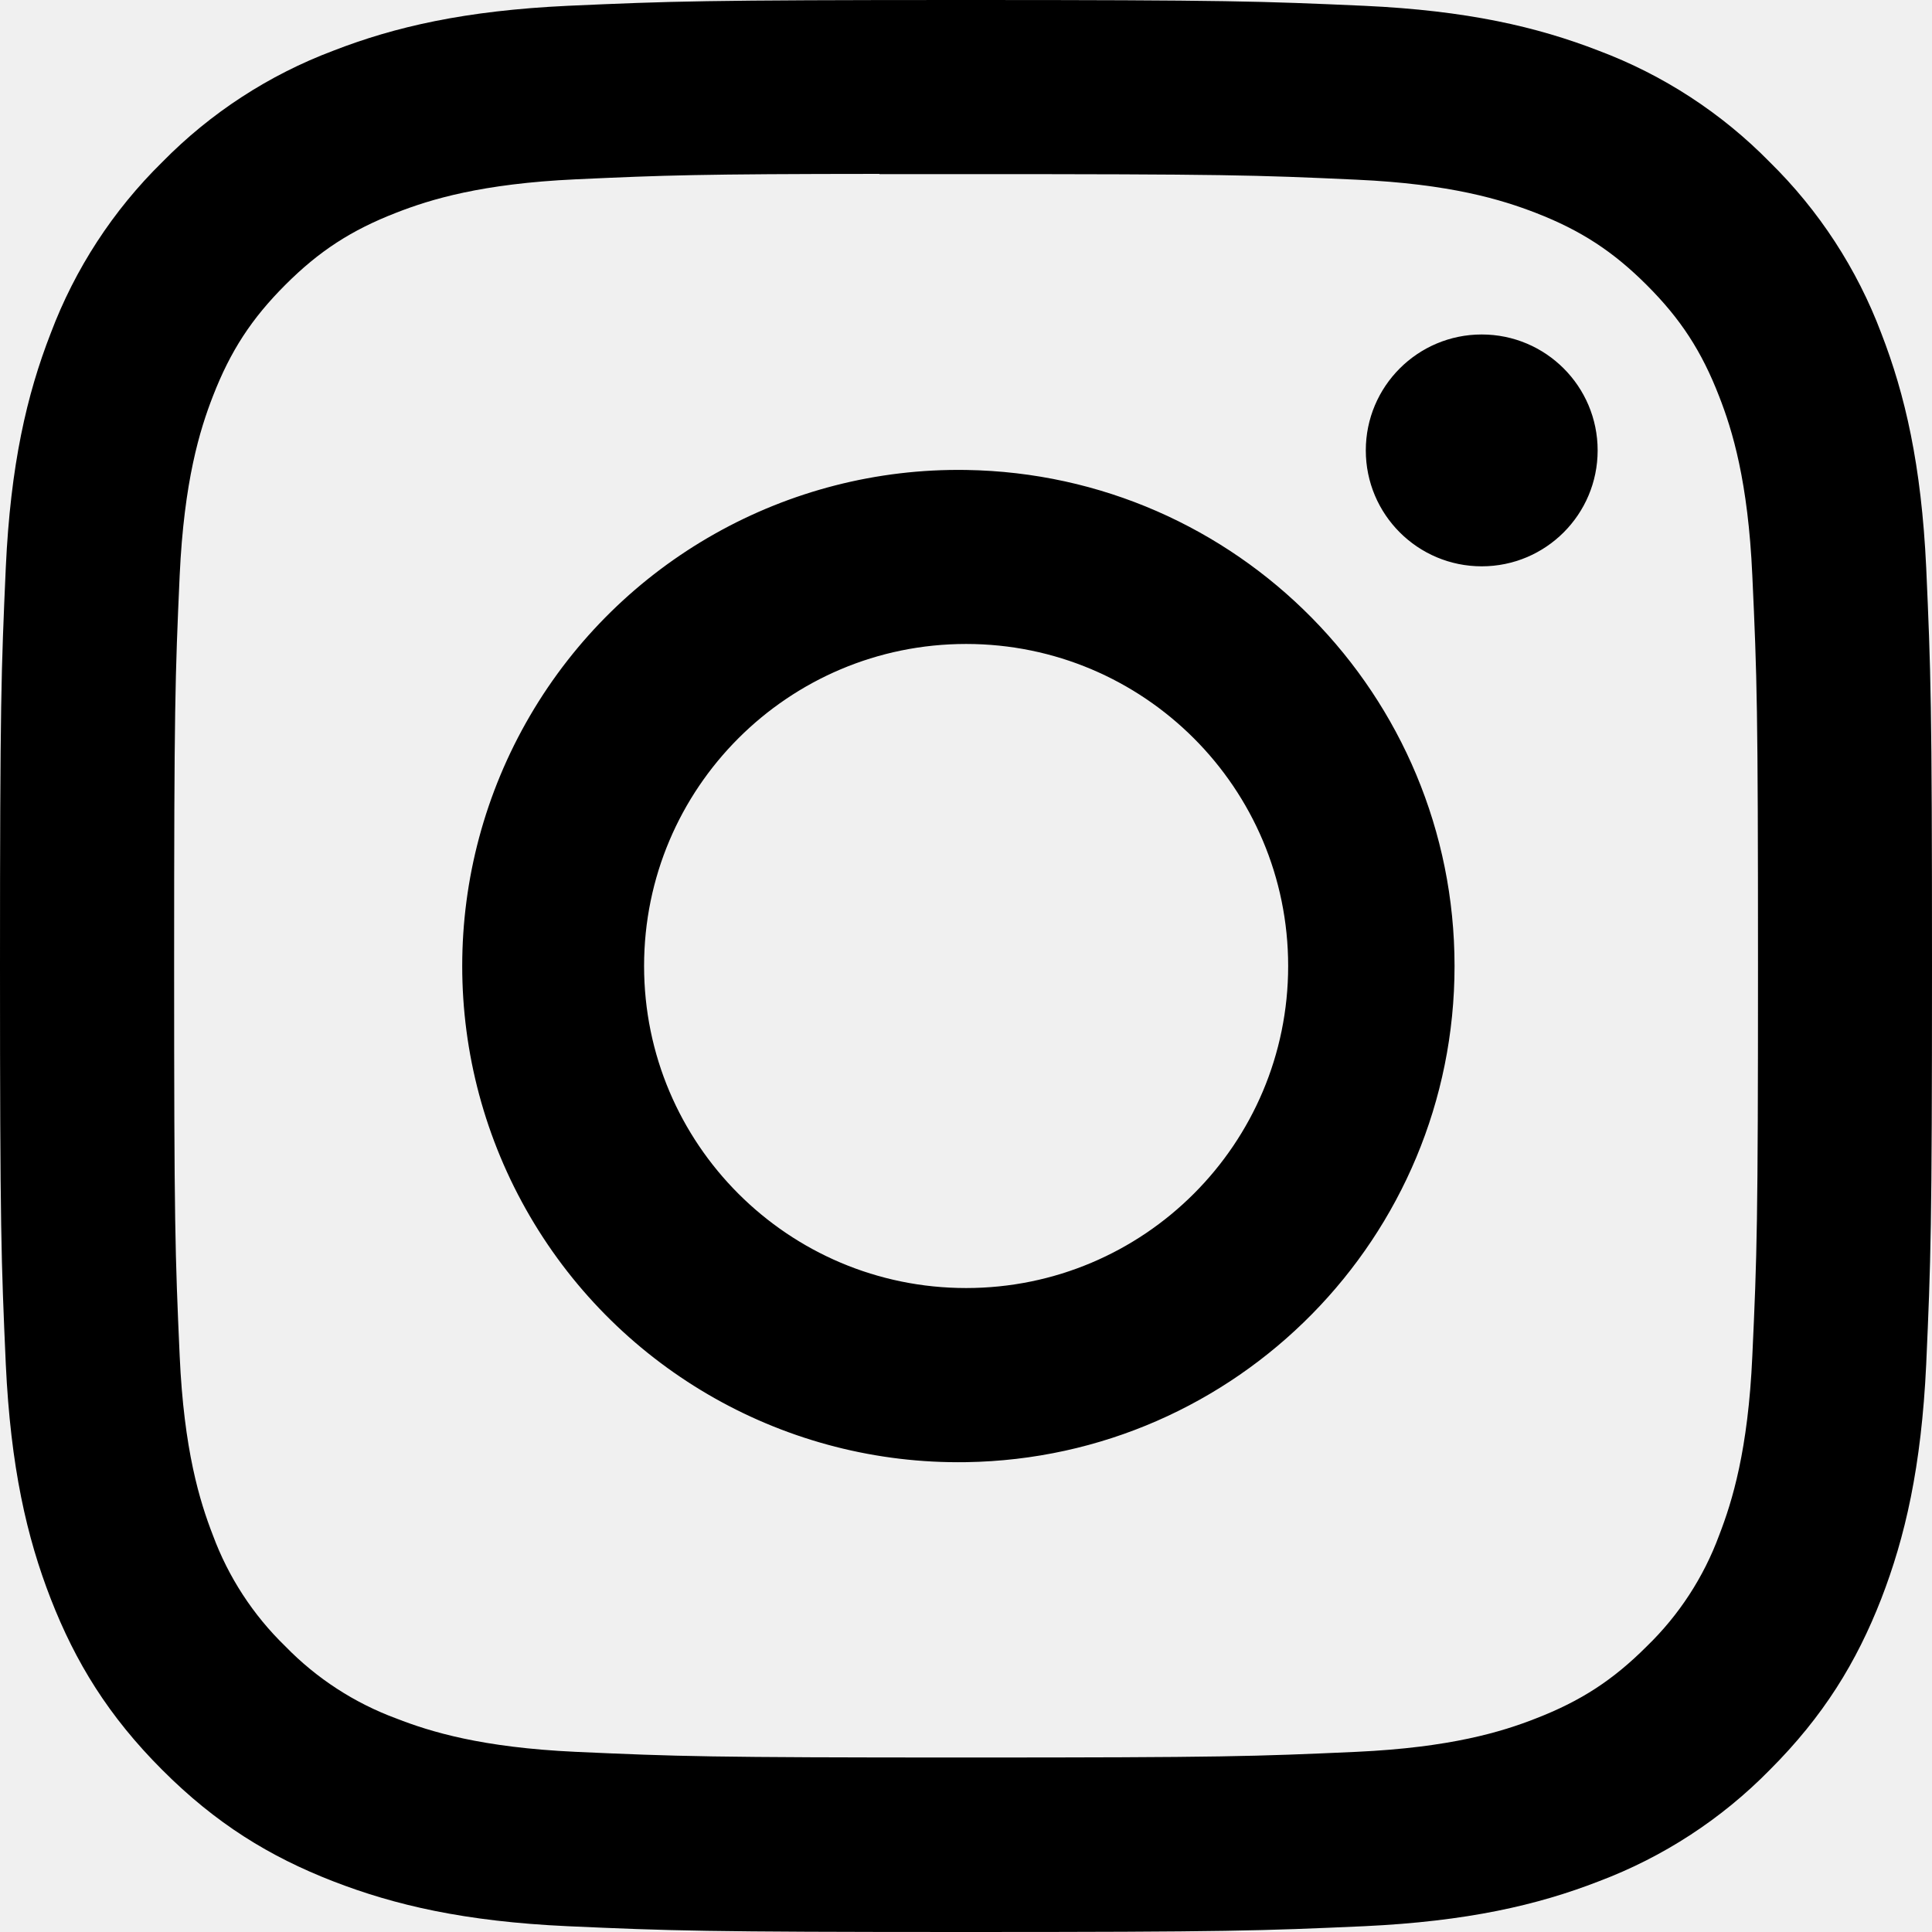
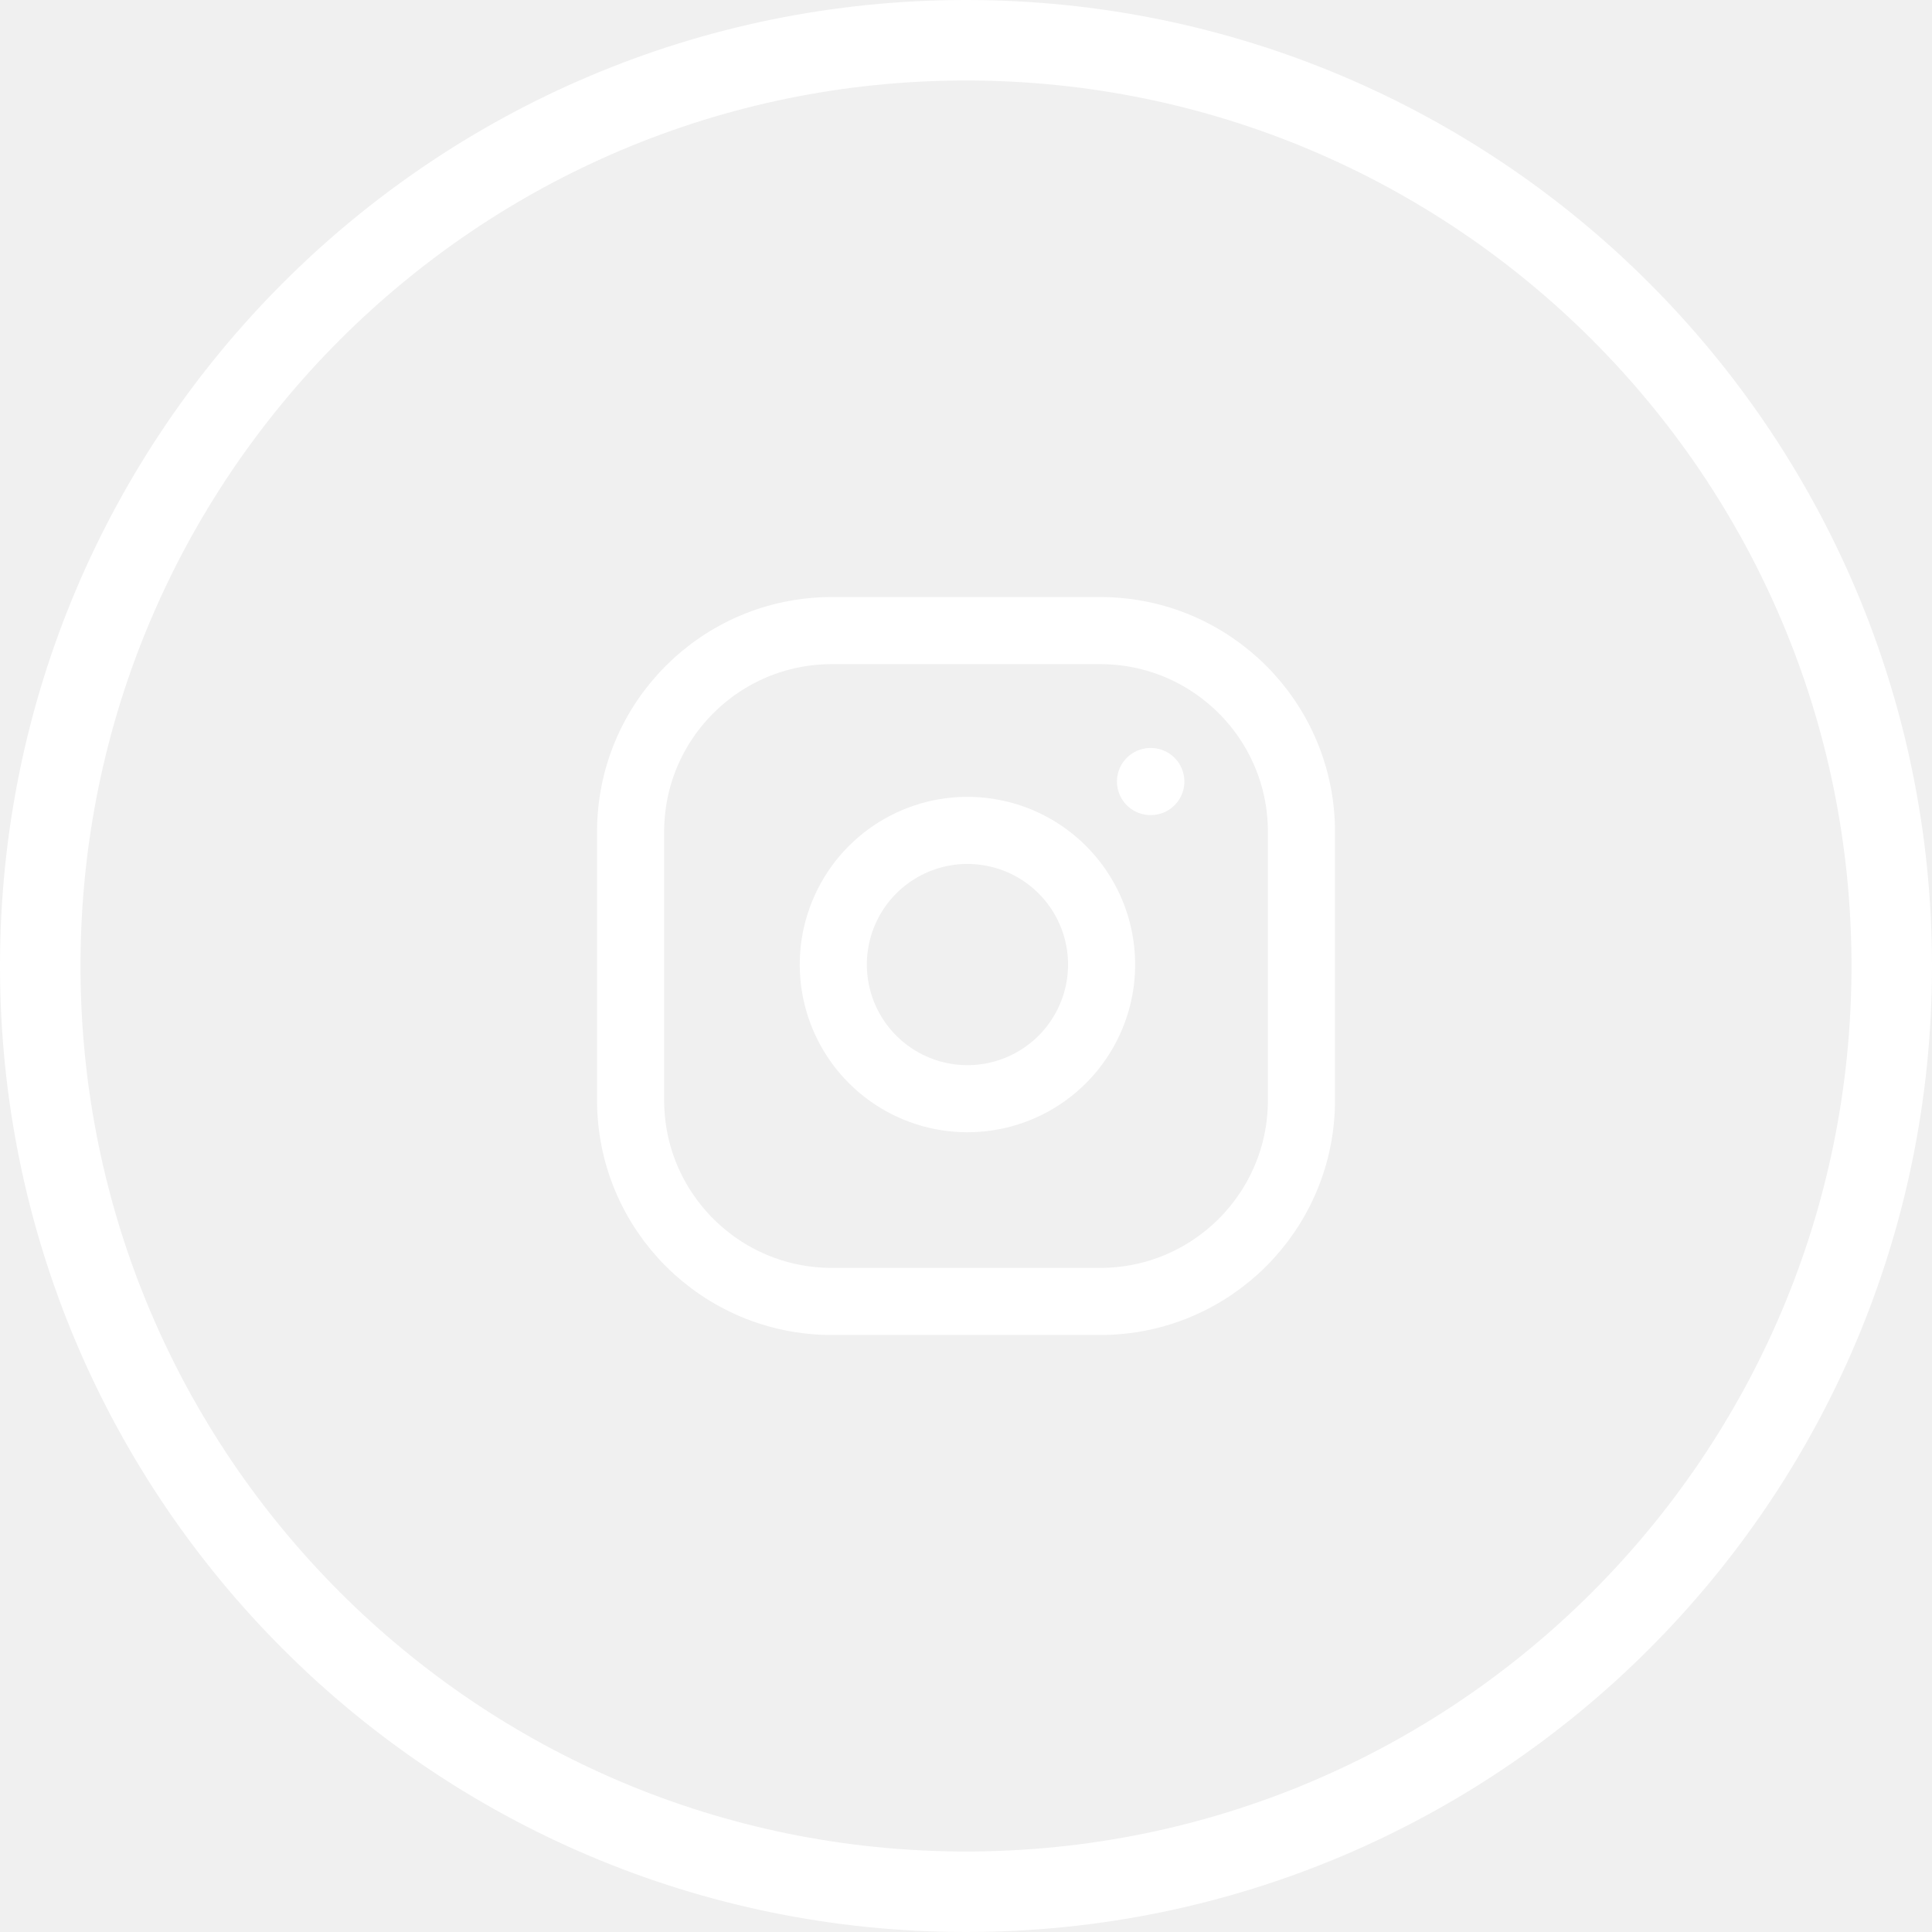
- <svg xmlns="http://www.w3.org/2000/svg" width="16" height="16" fill="currentColor" class="bi bi-instagram" viewBox="0 0 16 16">
-   <path d="M8 0C5.829 0 5.556.01 4.703.048 3.85.088 3.269.222 2.76.42a3.917 3.917 0 0 0-1.417.923A3.927 3.927 0 0 0 .42 2.76C.222 3.268.087 3.85.048 4.7.01 5.555 0 5.827 0 8.001c0 2.172.01 2.444.048 3.297.04.852.174 1.433.372 1.942.205.526.478.972.923 1.417.444.445.89.719 1.416.923.51.198 1.09.333 1.942.372C5.555 15.99 5.827 16 8 16s2.444-.01 3.298-.048c.851-.04 1.434-.174 1.943-.372a3.916 3.916 0 0 0 1.416-.923c.445-.445.718-.891.923-1.417.197-.509.332-1.09.372-1.942C15.99 10.445 16 10.173 16 8s-.01-2.445-.048-3.299c-.04-.851-.175-1.433-.372-1.941a3.926 3.926 0 0 0-.923-1.417A3.911 3.911 0 0 0 13.24.42c-.51-.198-1.092-.333-1.943-.372C10.443.01 10.172 0 7.998 0h.003zm-.717 1.442h.718c2.136 0 2.389.007 3.232.046.78.035 1.204.166 1.486.275.373.145.64.319.92.599.28.28.453.546.598.92.11.281.24.705.275 1.485.039.843.047 1.096.047 3.231s-.008 2.389-.047 3.232c-.035.78-.166 1.203-.275 1.485a2.47 2.47 0 0 1-.599.919c-.28.28-.546.453-.92.598-.28.11-.704.24-1.485.276-.843.038-1.096.047-3.232.047s-2.39-.009-3.233-.047c-.78-.036-1.203-.166-1.485-.276a2.478 2.478 0 0 1-.92-.598 2.48 2.48 0 0 1-.6-.92c-.109-.281-.24-.705-.275-1.485-.038-.843-.046-1.096-.046-3.233 0-2.136.008-2.388.046-3.231.036-.78.166-1.204.276-1.486.145-.373.319-.64.599-.92.28-.28.546-.453.92-.598.282-.11.705-.24 1.485-.276.738-.034 1.024-.044 2.515-.045v.002zm4.988 1.328a.96.96 0 1 0 0 1.92.96.96 0 0 0 0-1.92zm-4.27 1.122a4.109 4.109 0 1 0 0 8.217 4.109 4.109 0 0 0 0-8.217zm0 1.441a2.667 2.667 0 1 1 0 5.334 2.667 2.667 0 0 1 0-5.334z" />
+ <svg xmlns="http://www.w3.org/2000/svg" id="insta" width="48" height="48" viewBox="0 0 48 48">
+   <g id="Area_SIZE:MEDIUM_STATE:DEFAULT_STYLE:STYLE2_" data-name="Area [SIZE:MEDIUM][STATE:DEFAULT][STYLE:STYLE2]" fill="none" stroke="#fff" stroke-width="2">
+     <rect width="48" height="48" rx="24" stroke="none" />
+     <rect x="1" y="1" width="46" height="46" rx="23" fill="none" />
+   </g>
+   <g id="Icon_" data-name="Icon " transform="translate(14 14)">
+     <rect id="Area_ICON:feather_instagram_SIZE:MEDIUM_STATE:DEFAULT_STYLE:STYLE2_" data-name="Area [ICON:feather/instagram][SIZE:MEDIUM][STATE:DEFAULT][STYLE:STYLE2]" width="20" height="20" fill="rgba(253,73,198,0.35)" opacity="0" />
+     <g id="Icon" transform="translate(1.667 1.667)">
+       <rect id="Rect" width="16.667" height="16.667" rx="5" transform="translate(0 0)" fill="none" stroke="#fff" stroke-linecap="round" stroke-linejoin="round" stroke-width="1.667" />
+       <path id="Path" d="M13.333,9.475a3.333,3.333,0,1,1-2.808-2.808A3.333,3.333,0,0,1,13.333,9.475Z" transform="translate(-1.667 -1.667)" fill="none" stroke="#fff" stroke-linecap="round" stroke-linejoin="round" stroke-width="1.667" />
+       <line id="Line" x2="0.008" transform="translate(12.917 3.75)" fill="none" stroke="#fff" stroke-linecap="round" stroke-linejoin="round" stroke-width="1.667" />
+     </g>
+   </g>
</svg>
